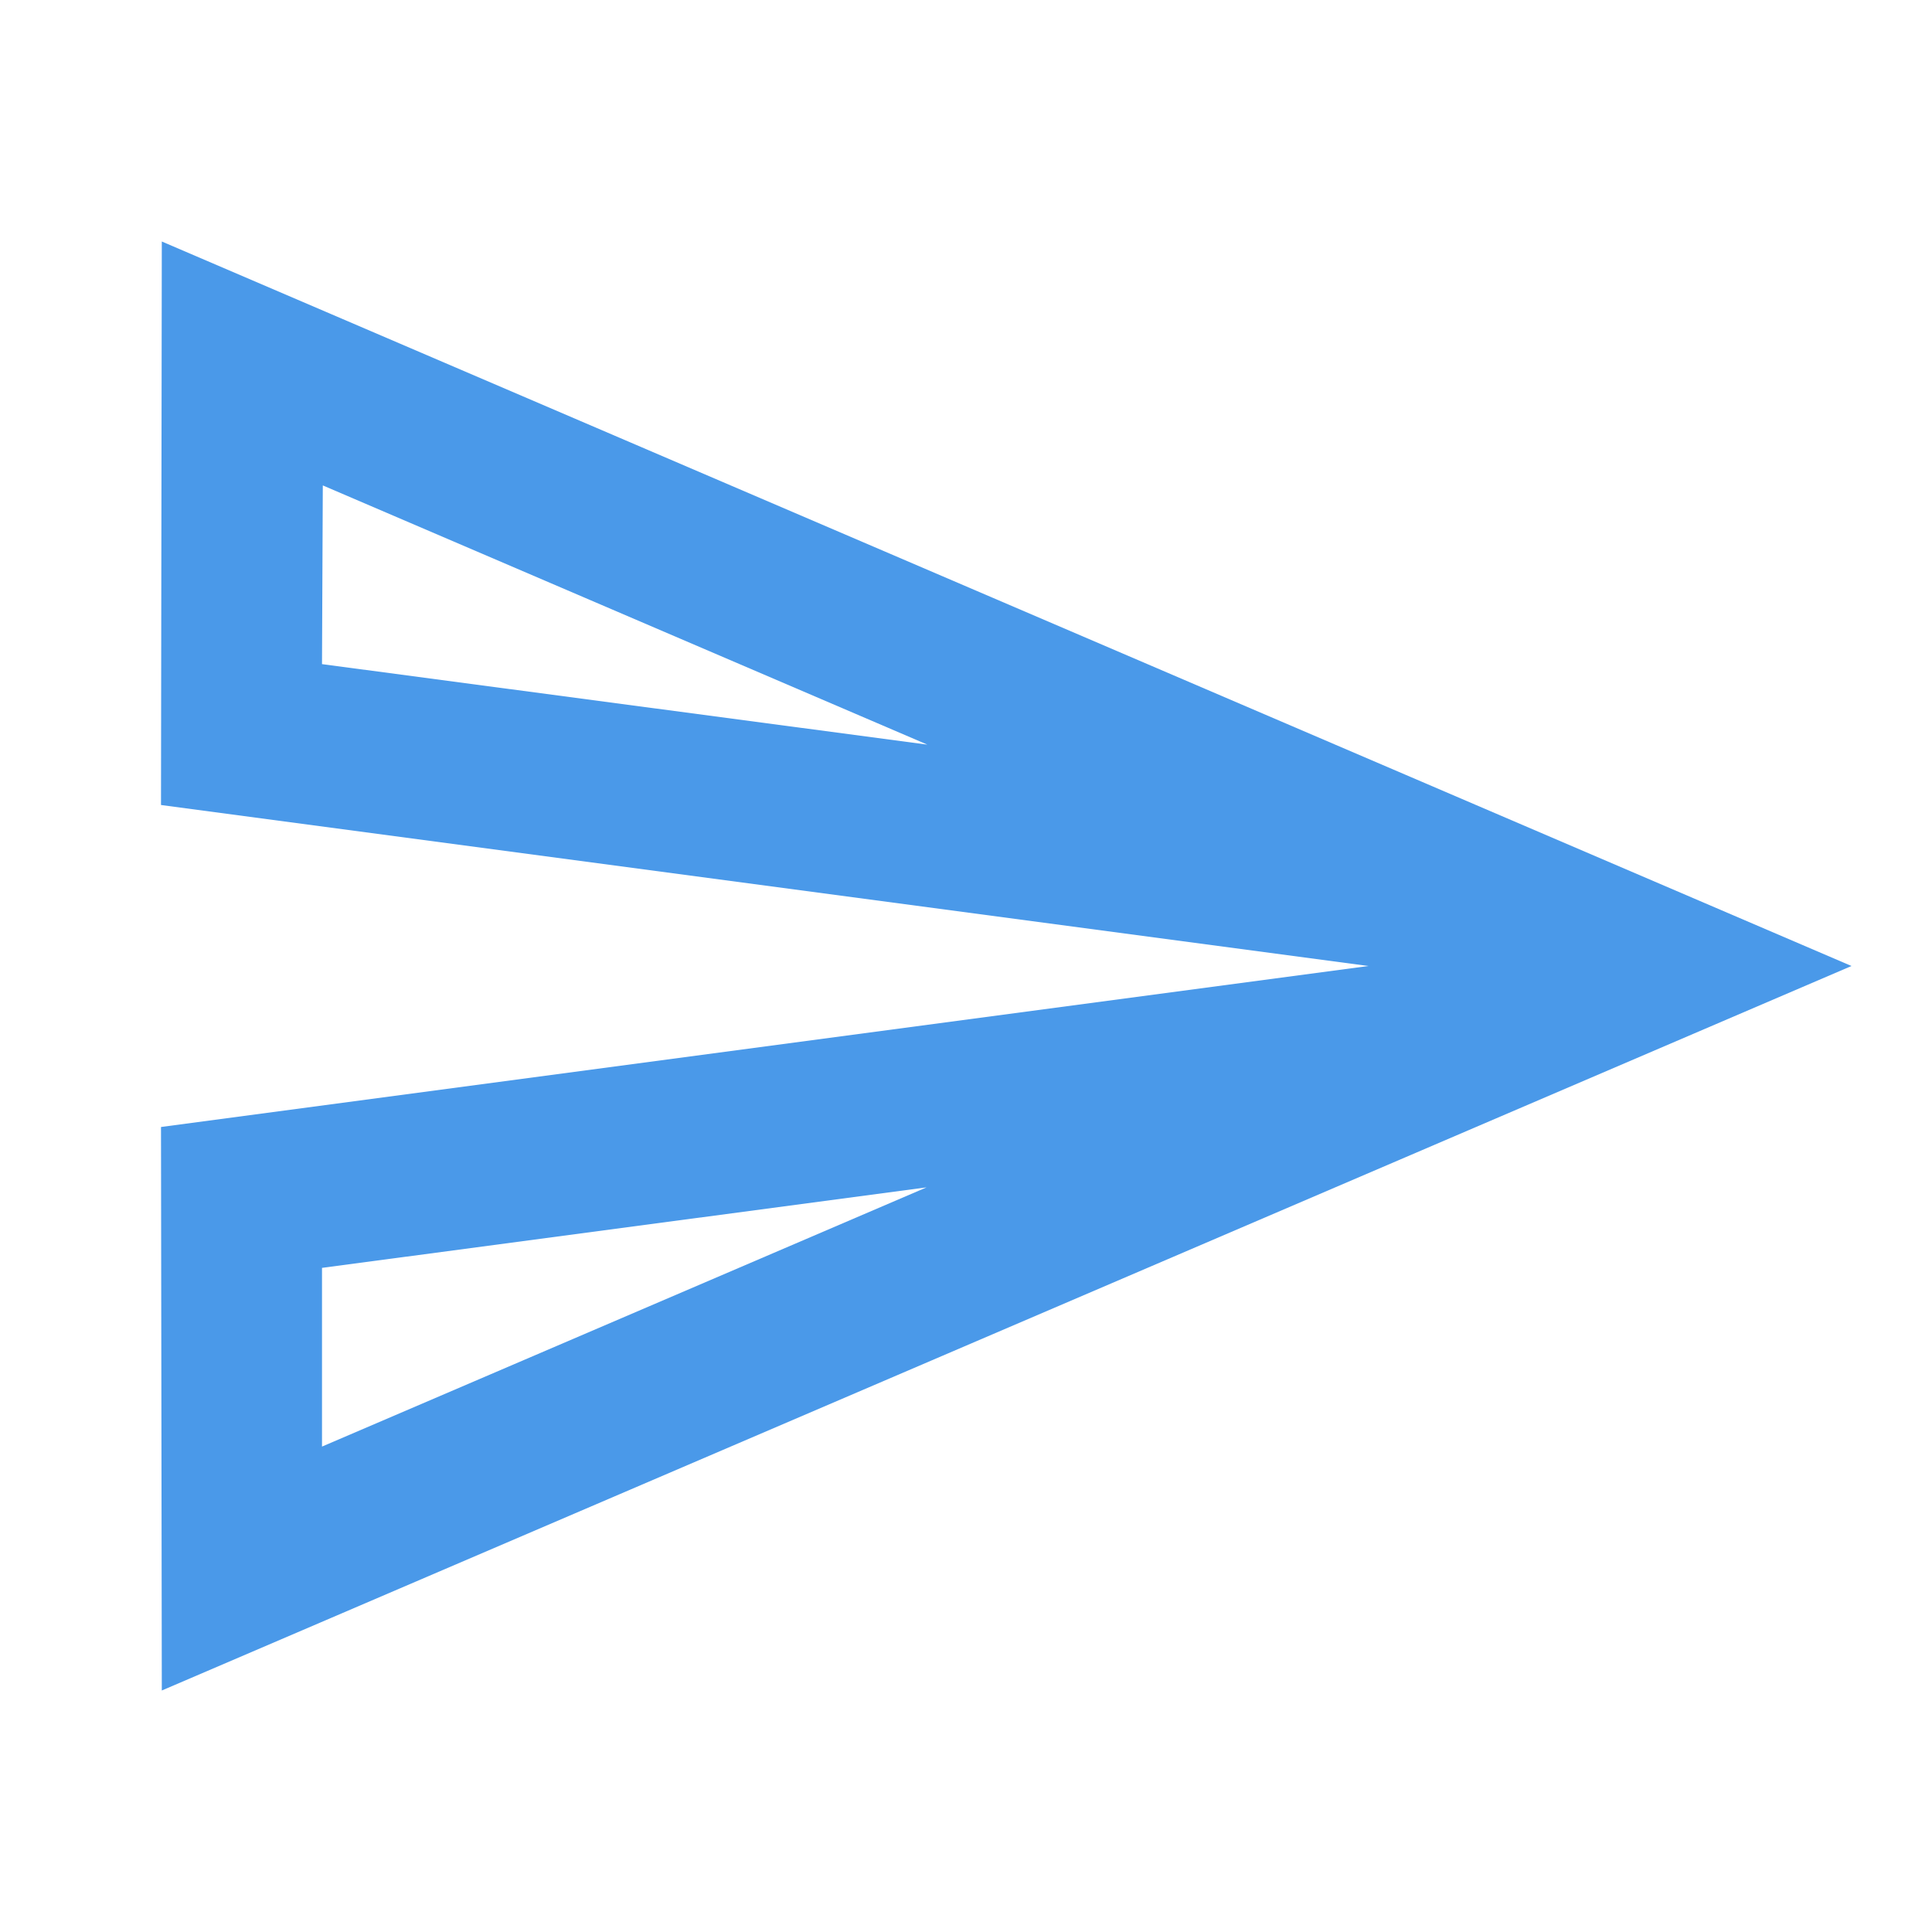
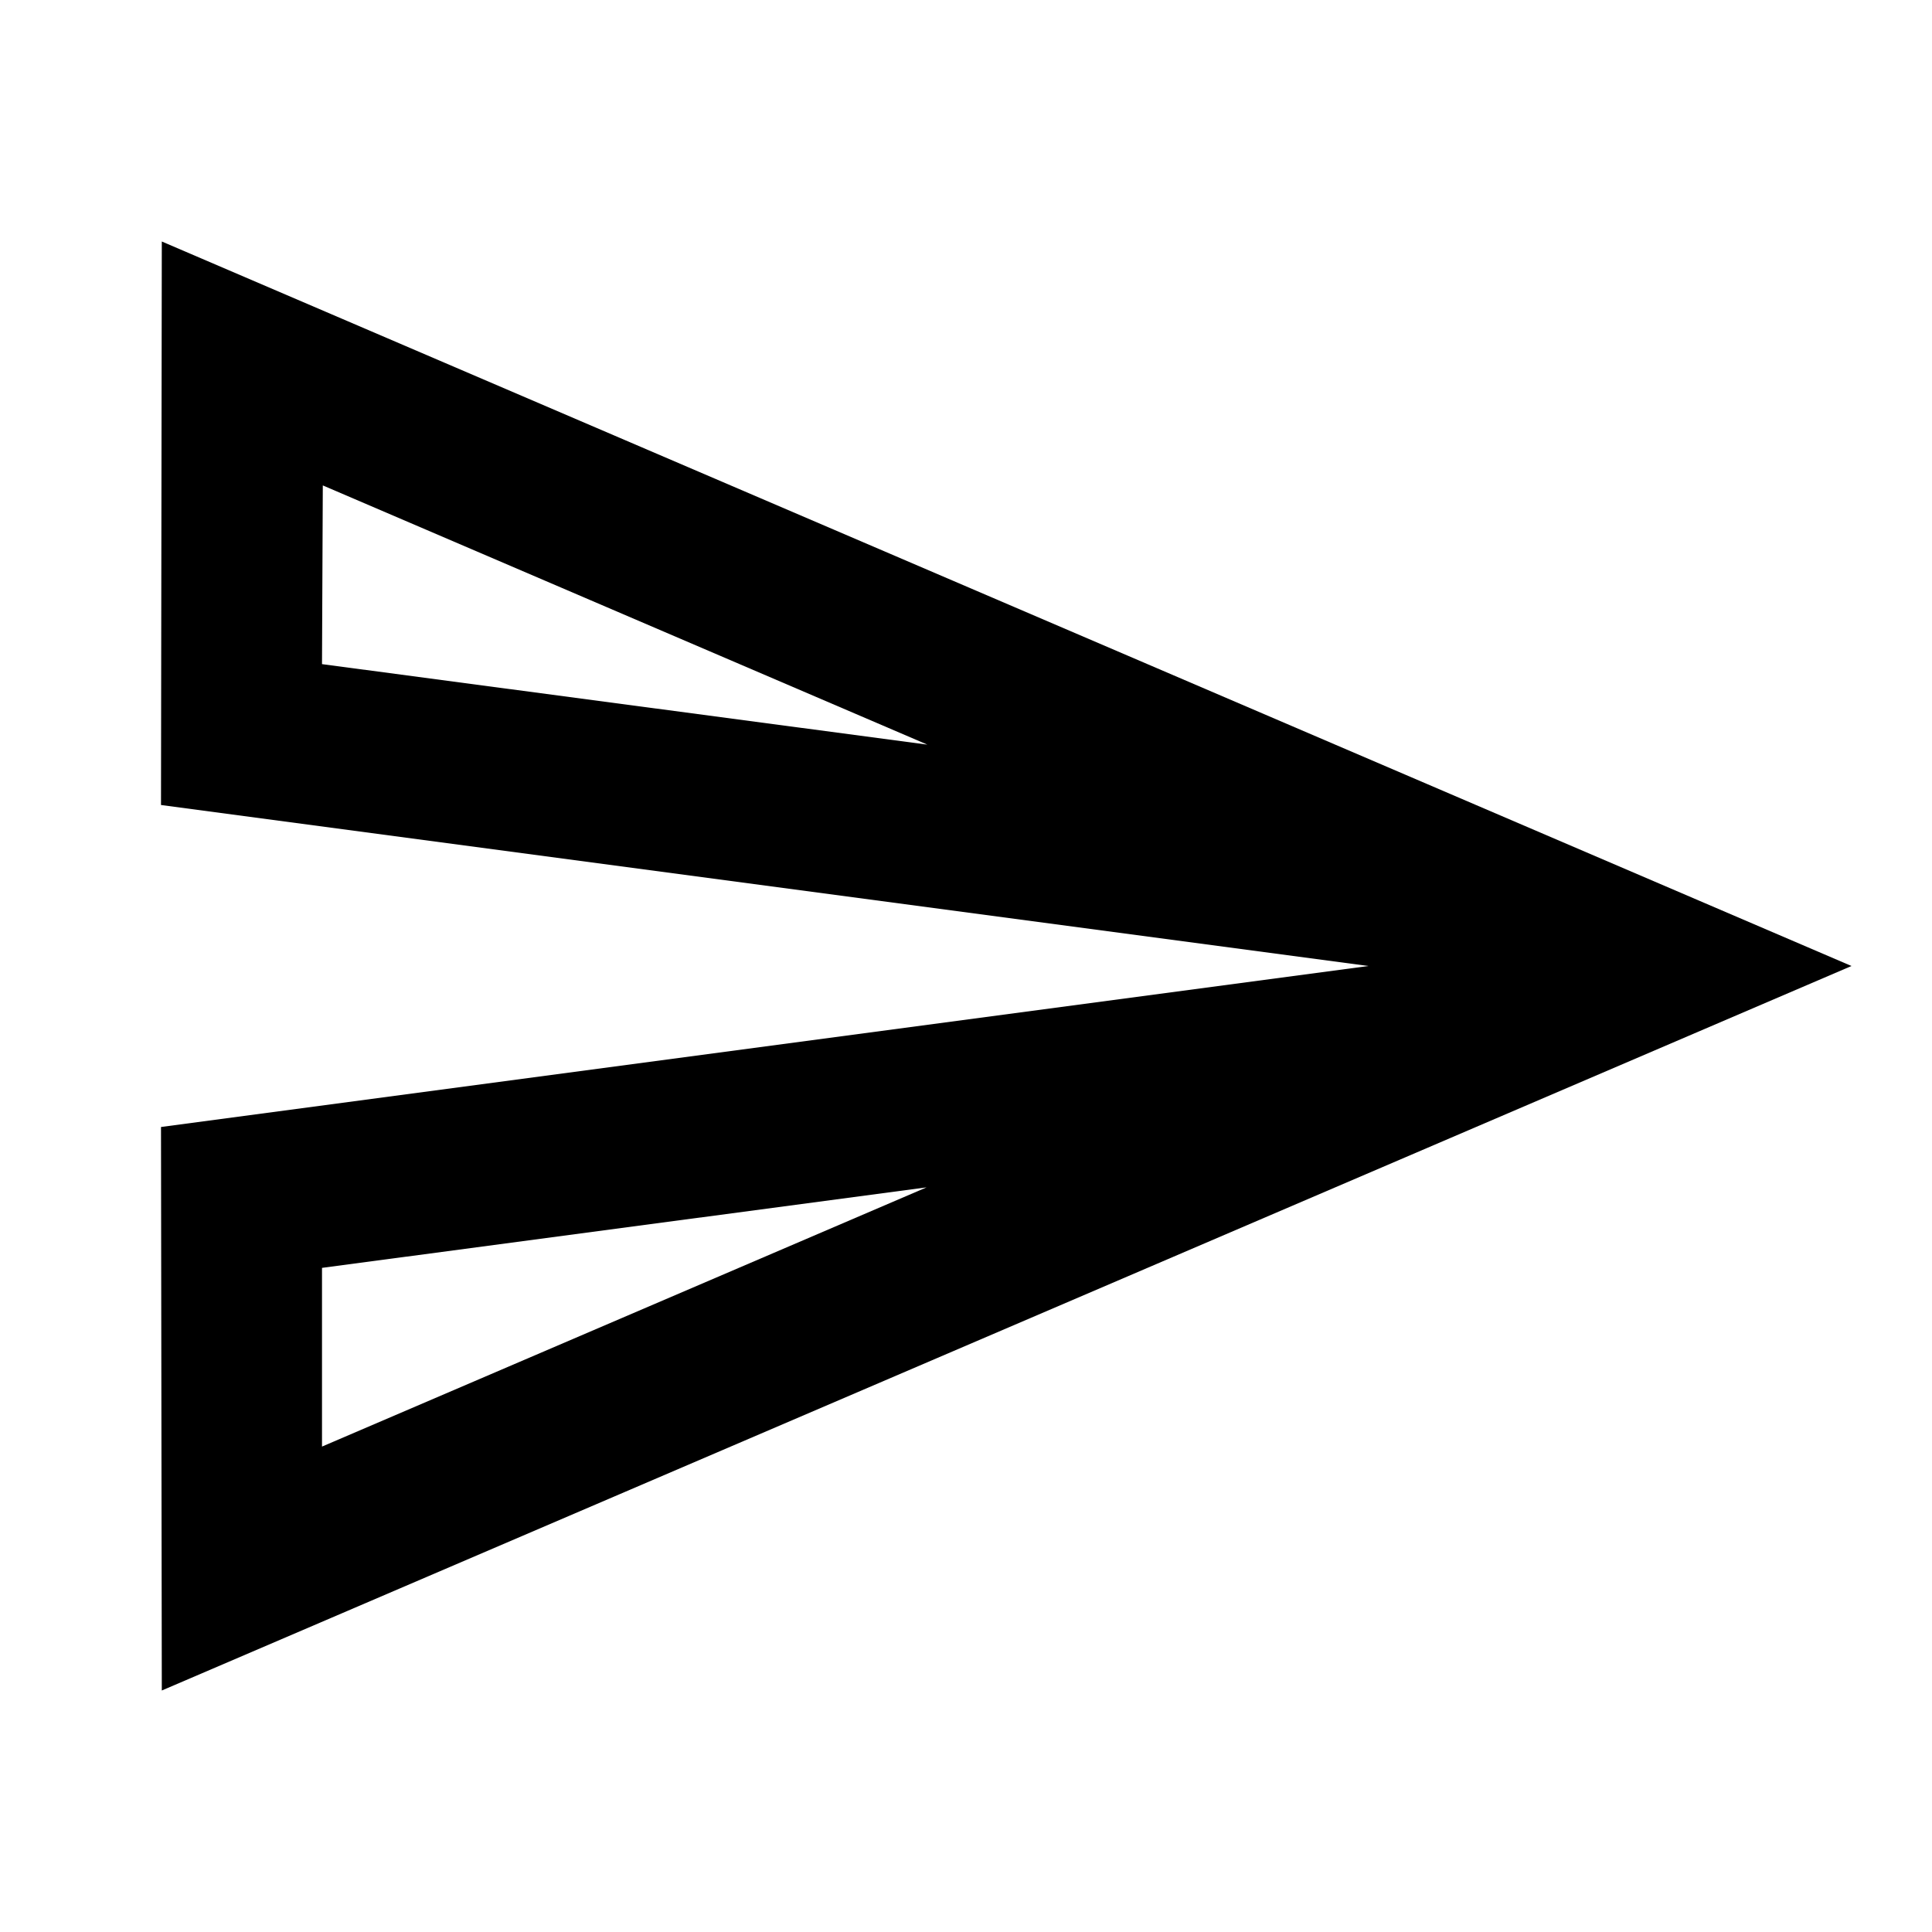
- <svg xmlns="http://www.w3.org/2000/svg" width="24" height="24" viewBox="0 0 24 24" fill="none">
+ <svg xmlns="http://www.w3.org/2000/svg" width="24" height="24" viewBox="0 0 24 24" fill="currentColor">
  <g id="send">
-     <path id="Vector" d="M4.01 6.03L11.52 9.25L4 8.25L4.01 6.03V6.03ZM11.51 14.75L4 17.97V15.75L11.51 14.75V14.75ZM2.01 3L2 10L17 12L2 14L2.01 21L23 12L2.01 3Z" fill="#4A99E9" />
+     <path id="Vector" fillRule="evenodd" d="M4.01 6.03L11.52 9.25L4 8.25L4.01 6.03V6.03ZM11.51 14.75L4 17.97V15.75L11.51 14.75V14.75ZM2.01 3L2 10L17 12L2 14L2.01 21L23 12L2.01 3Z" clipRule="evenodd" />
  </g>
</svg>
